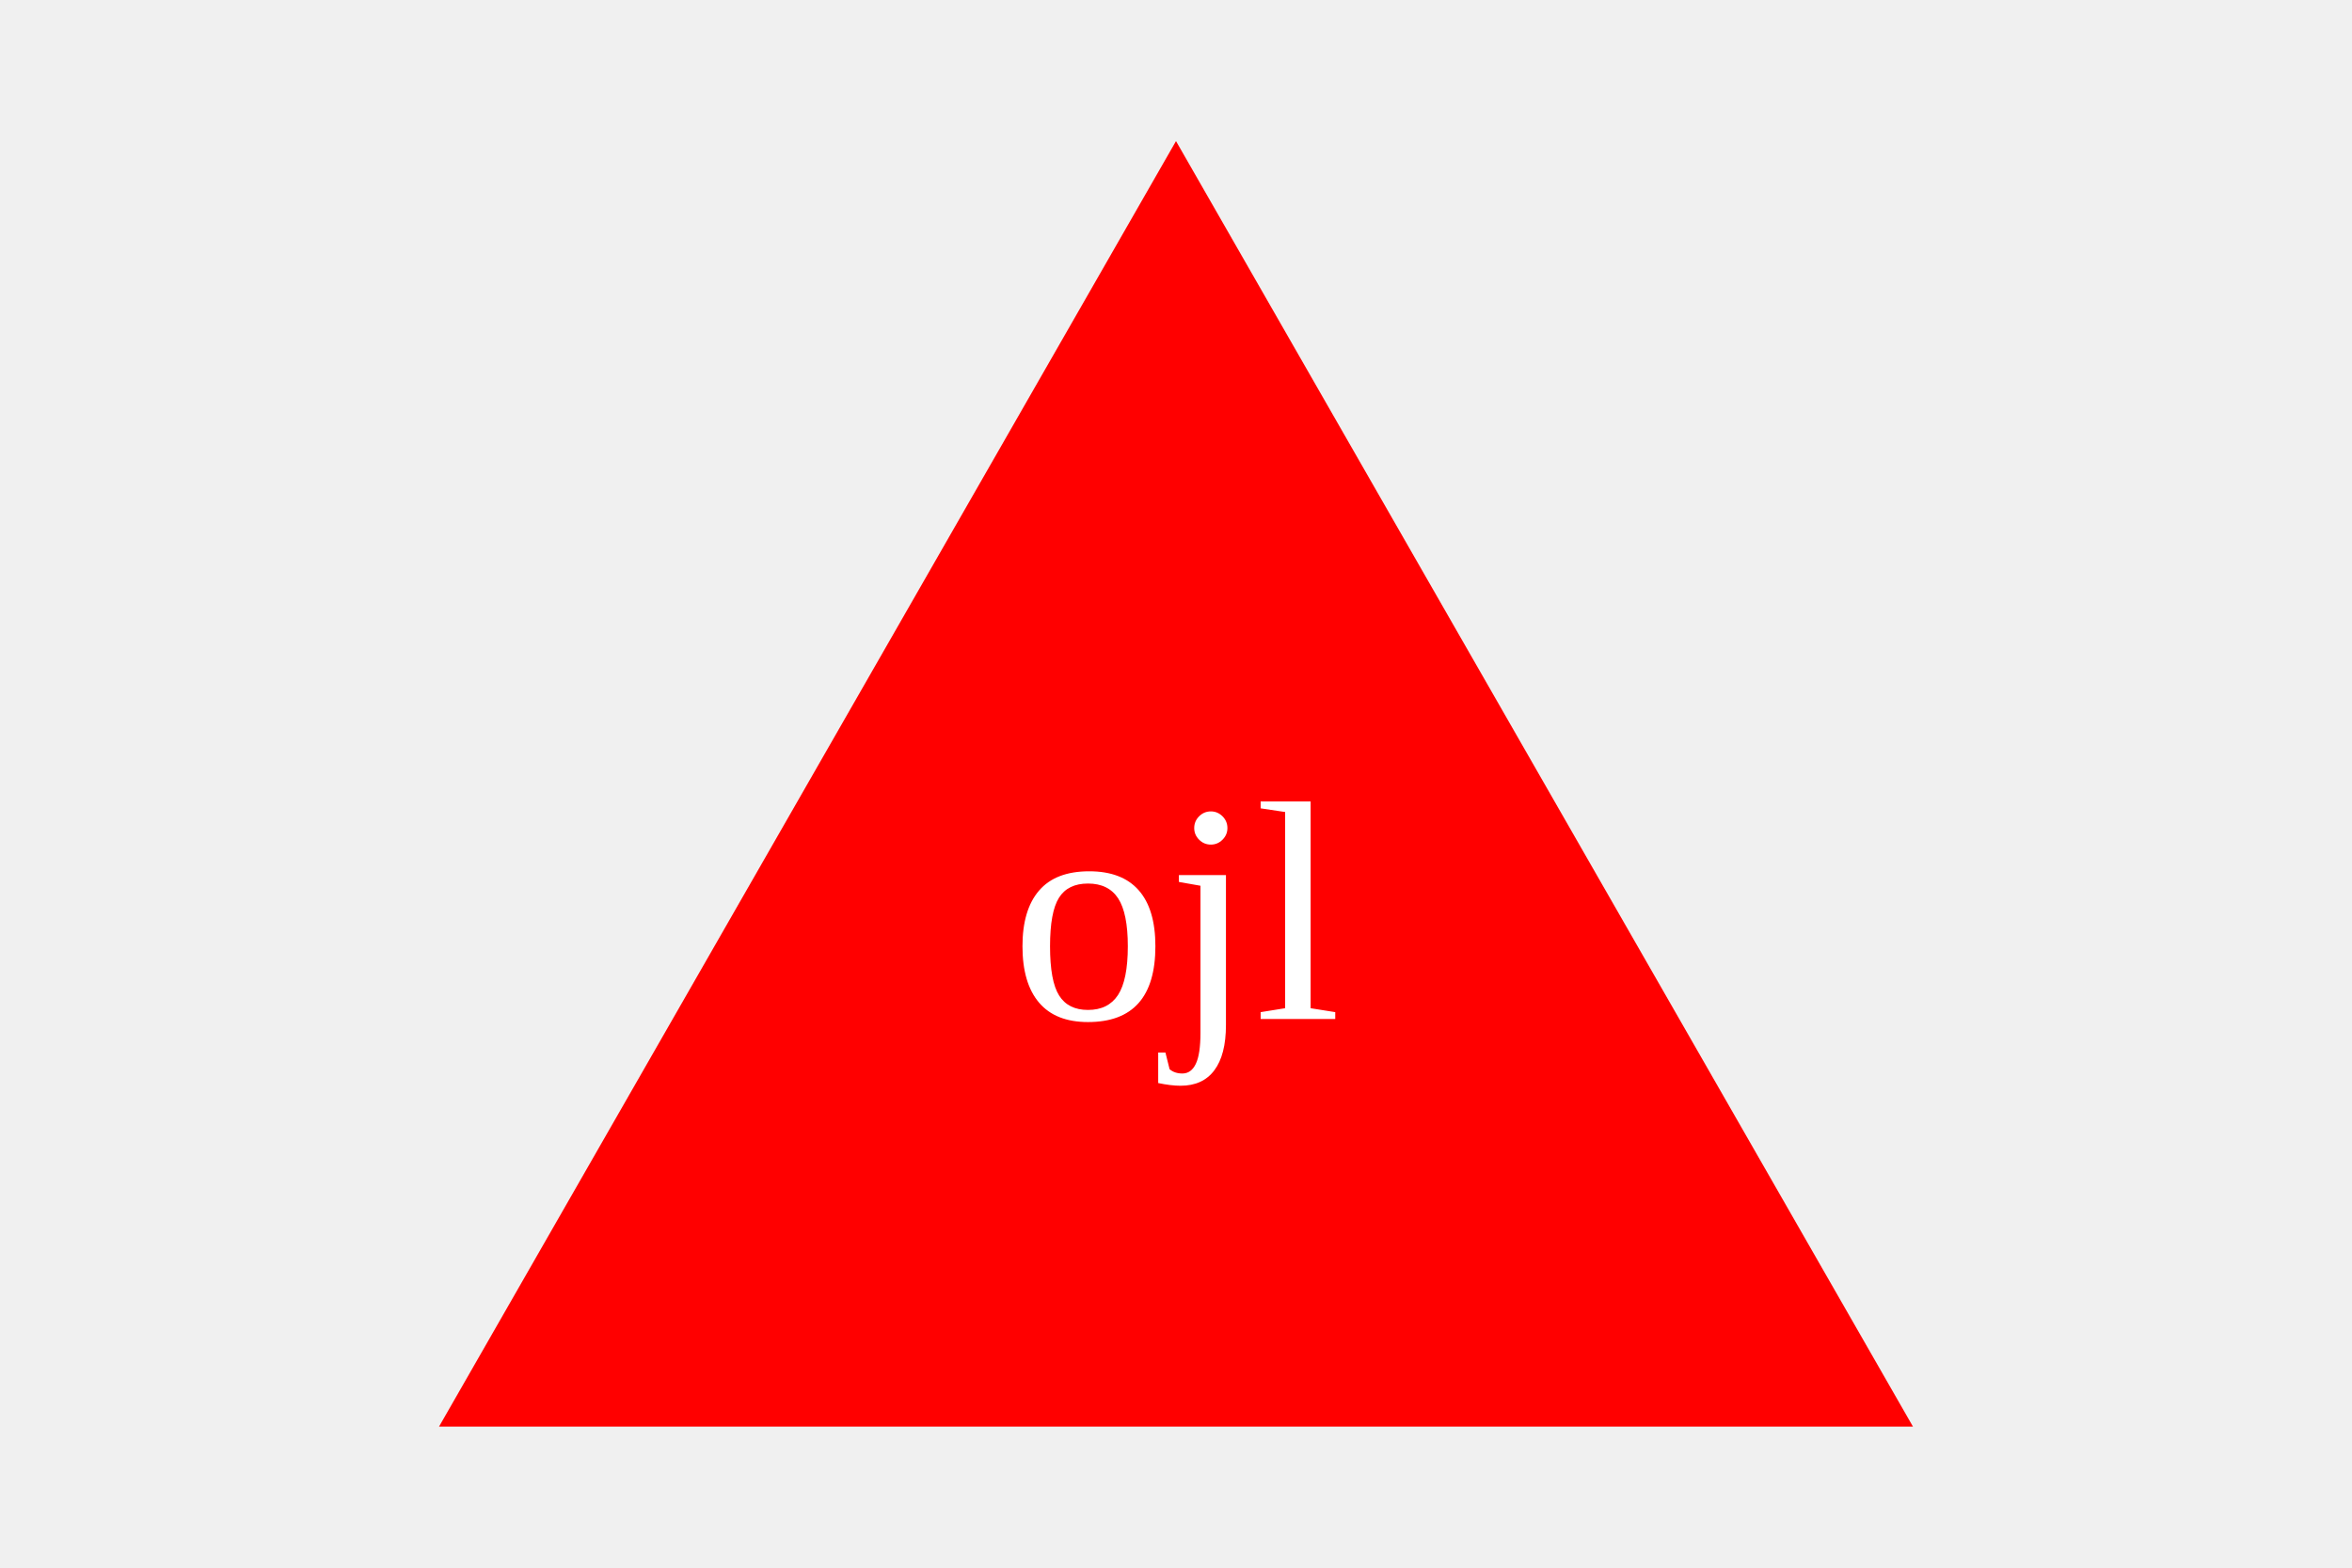
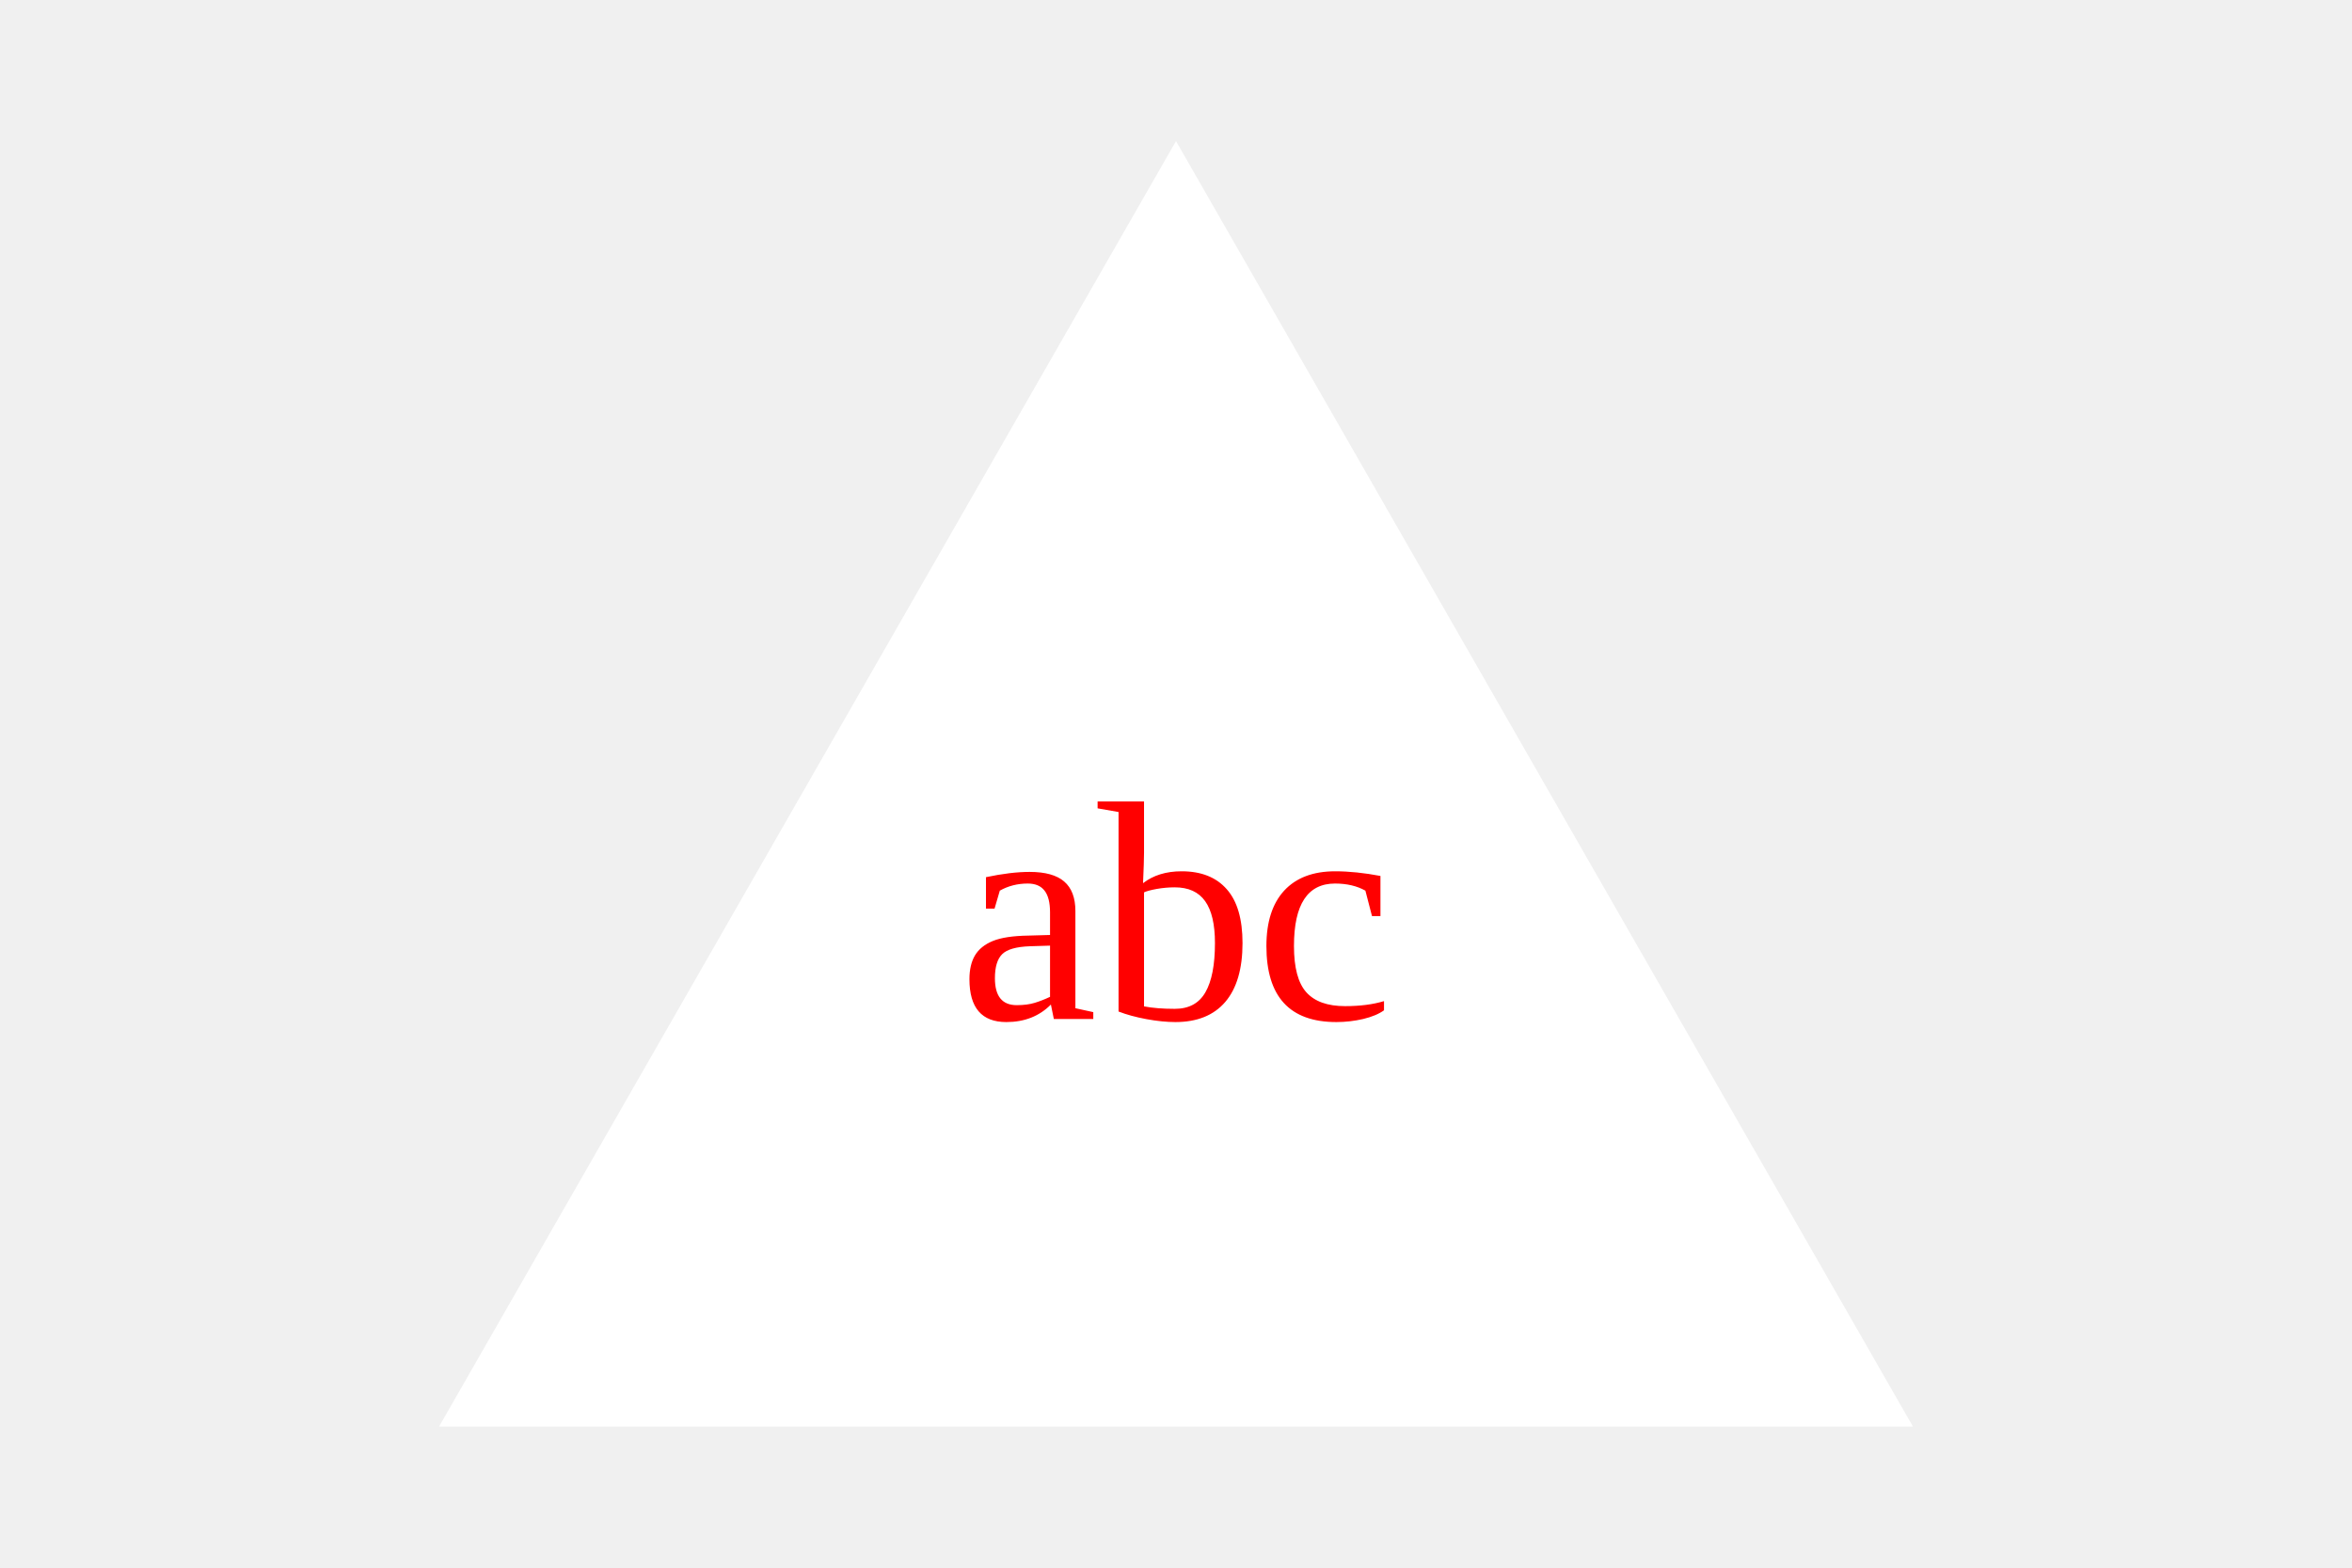
<svg xmlns="http://www.w3.org/2000/svg" version="1.1" width="300" height="200">
-   <g>Triangle<polygon points="150, 18 244, 182 56, 182" fill="red" />
-     <text x="150" y="130" text-anchor="middle" font-size="40" fill="white">ojl</text>
+   <g>Triangle<polygon points="150, 18 244, 182 56, 182" fill="white" />
+     <text x="150" y="130" text-anchor="middle" font-size="40" fill="red">abc</text>
  </g>
</svg>
